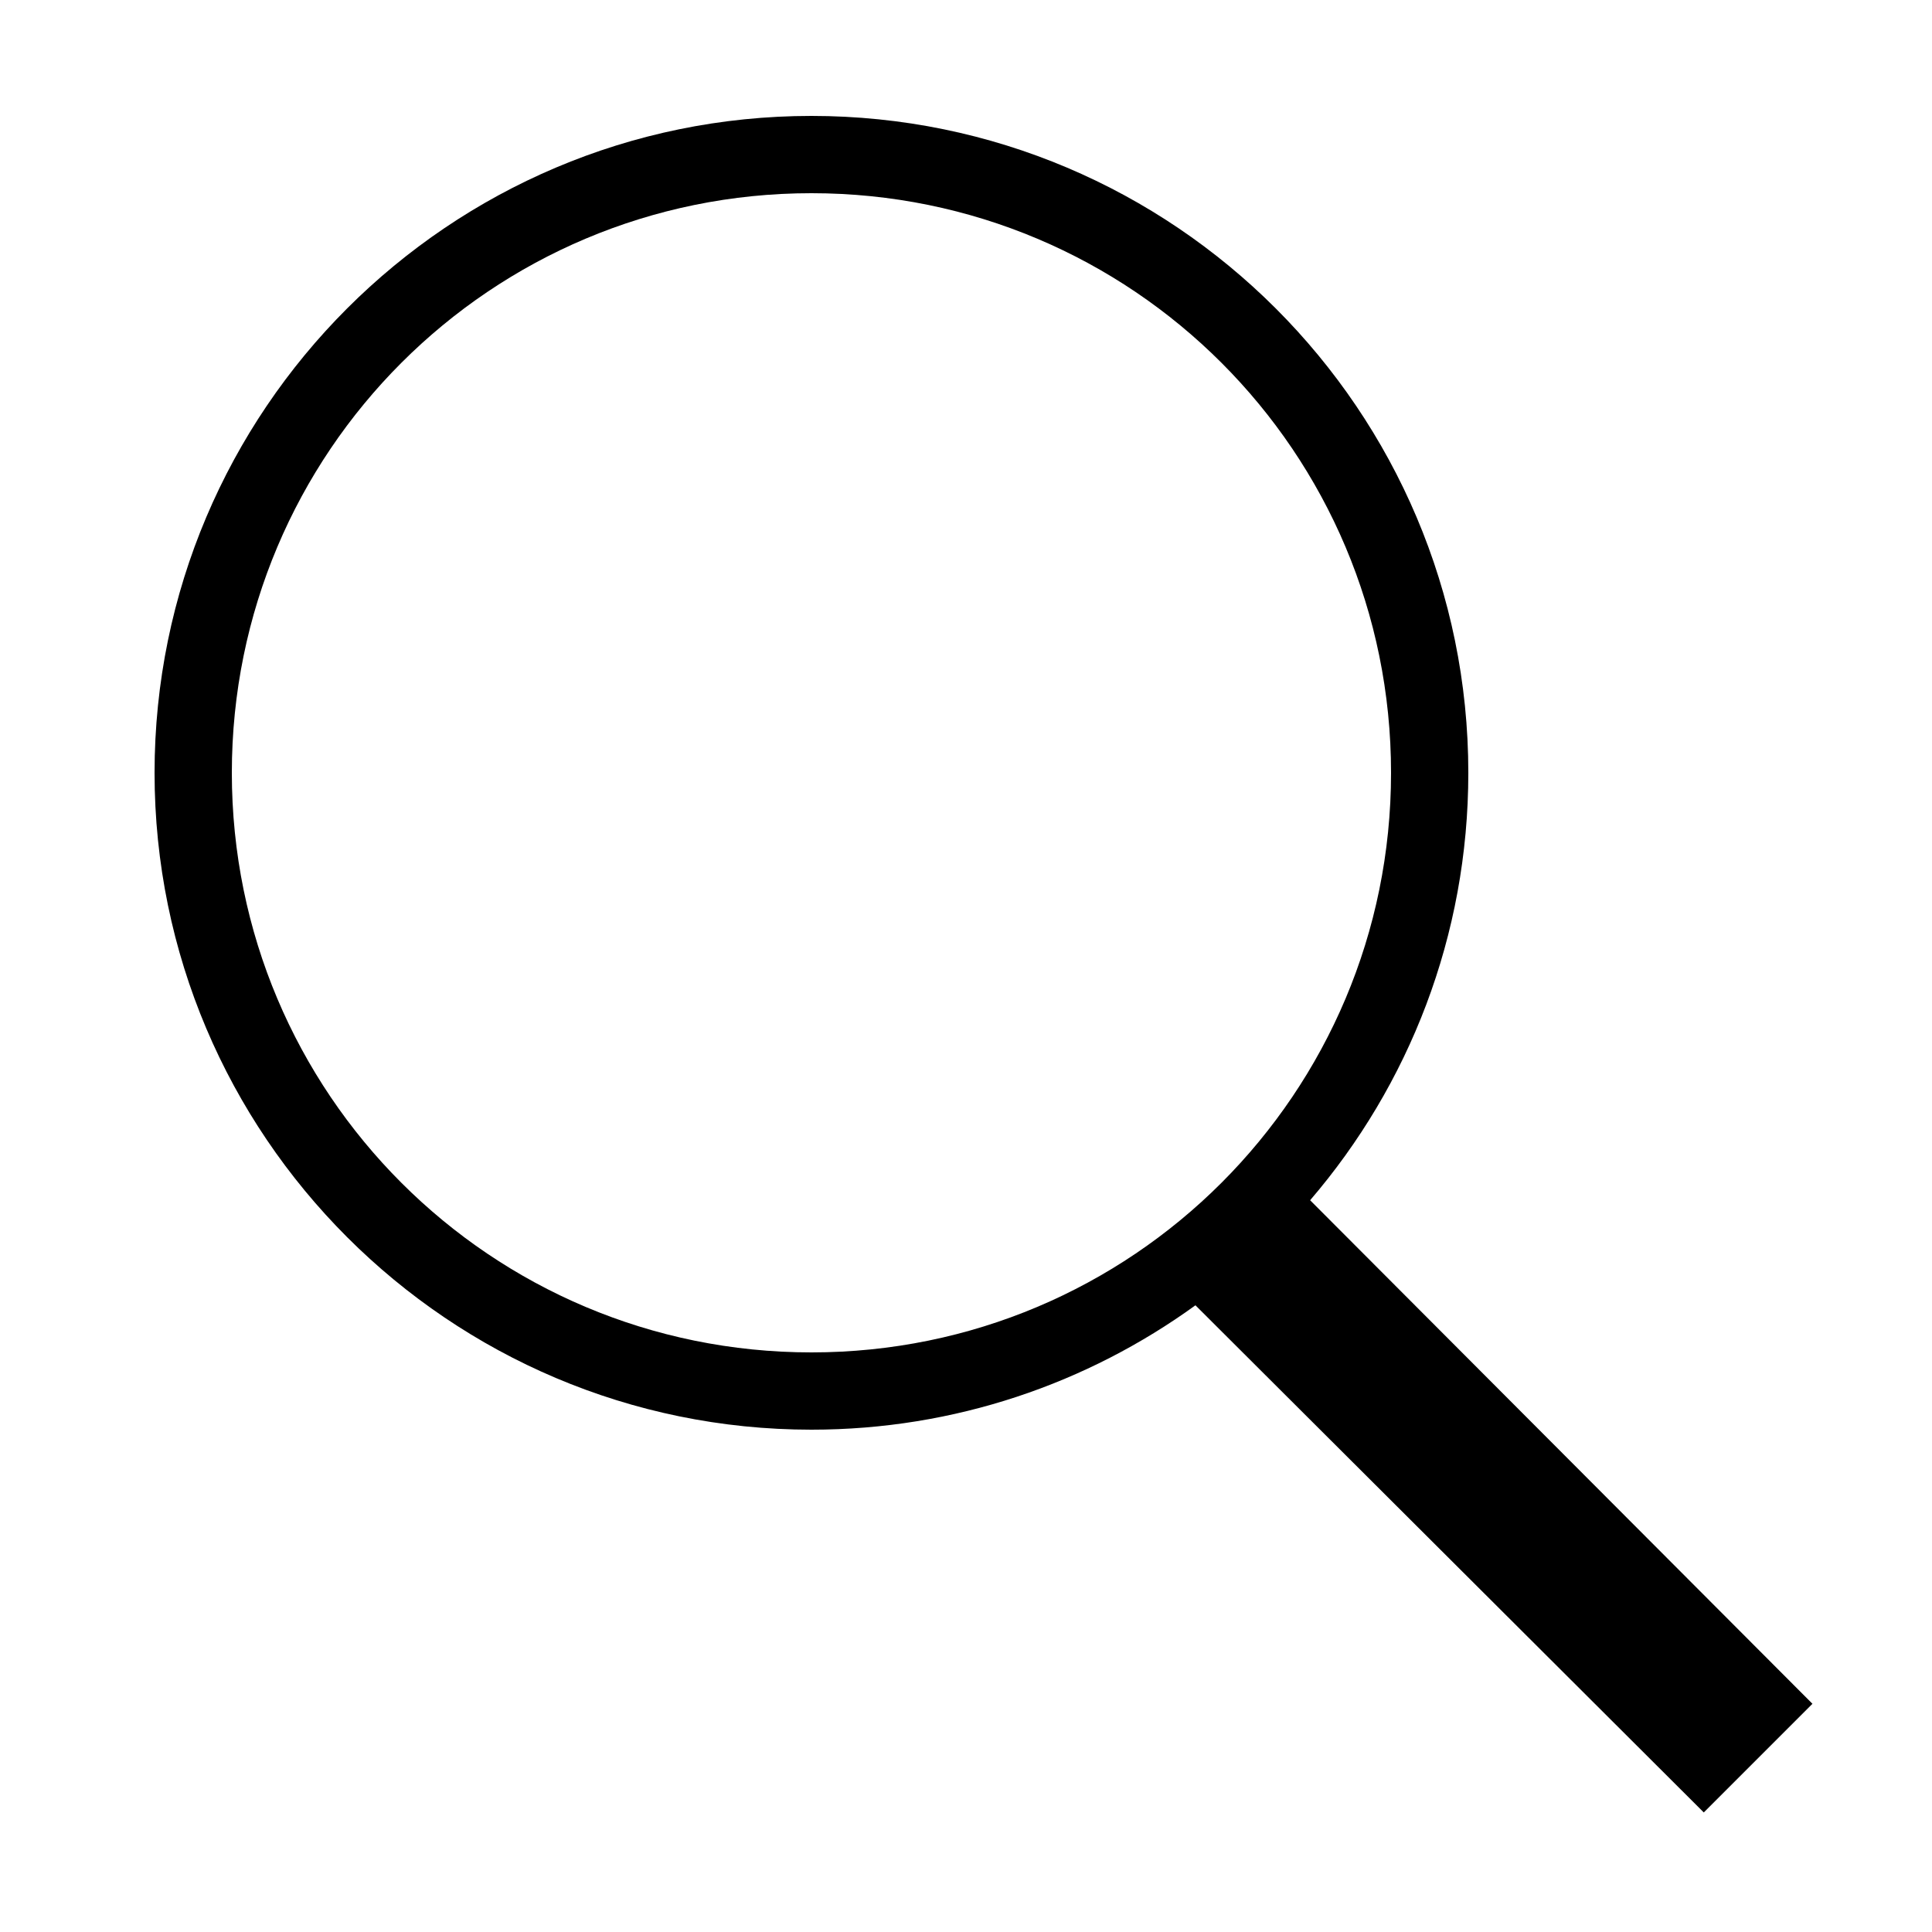
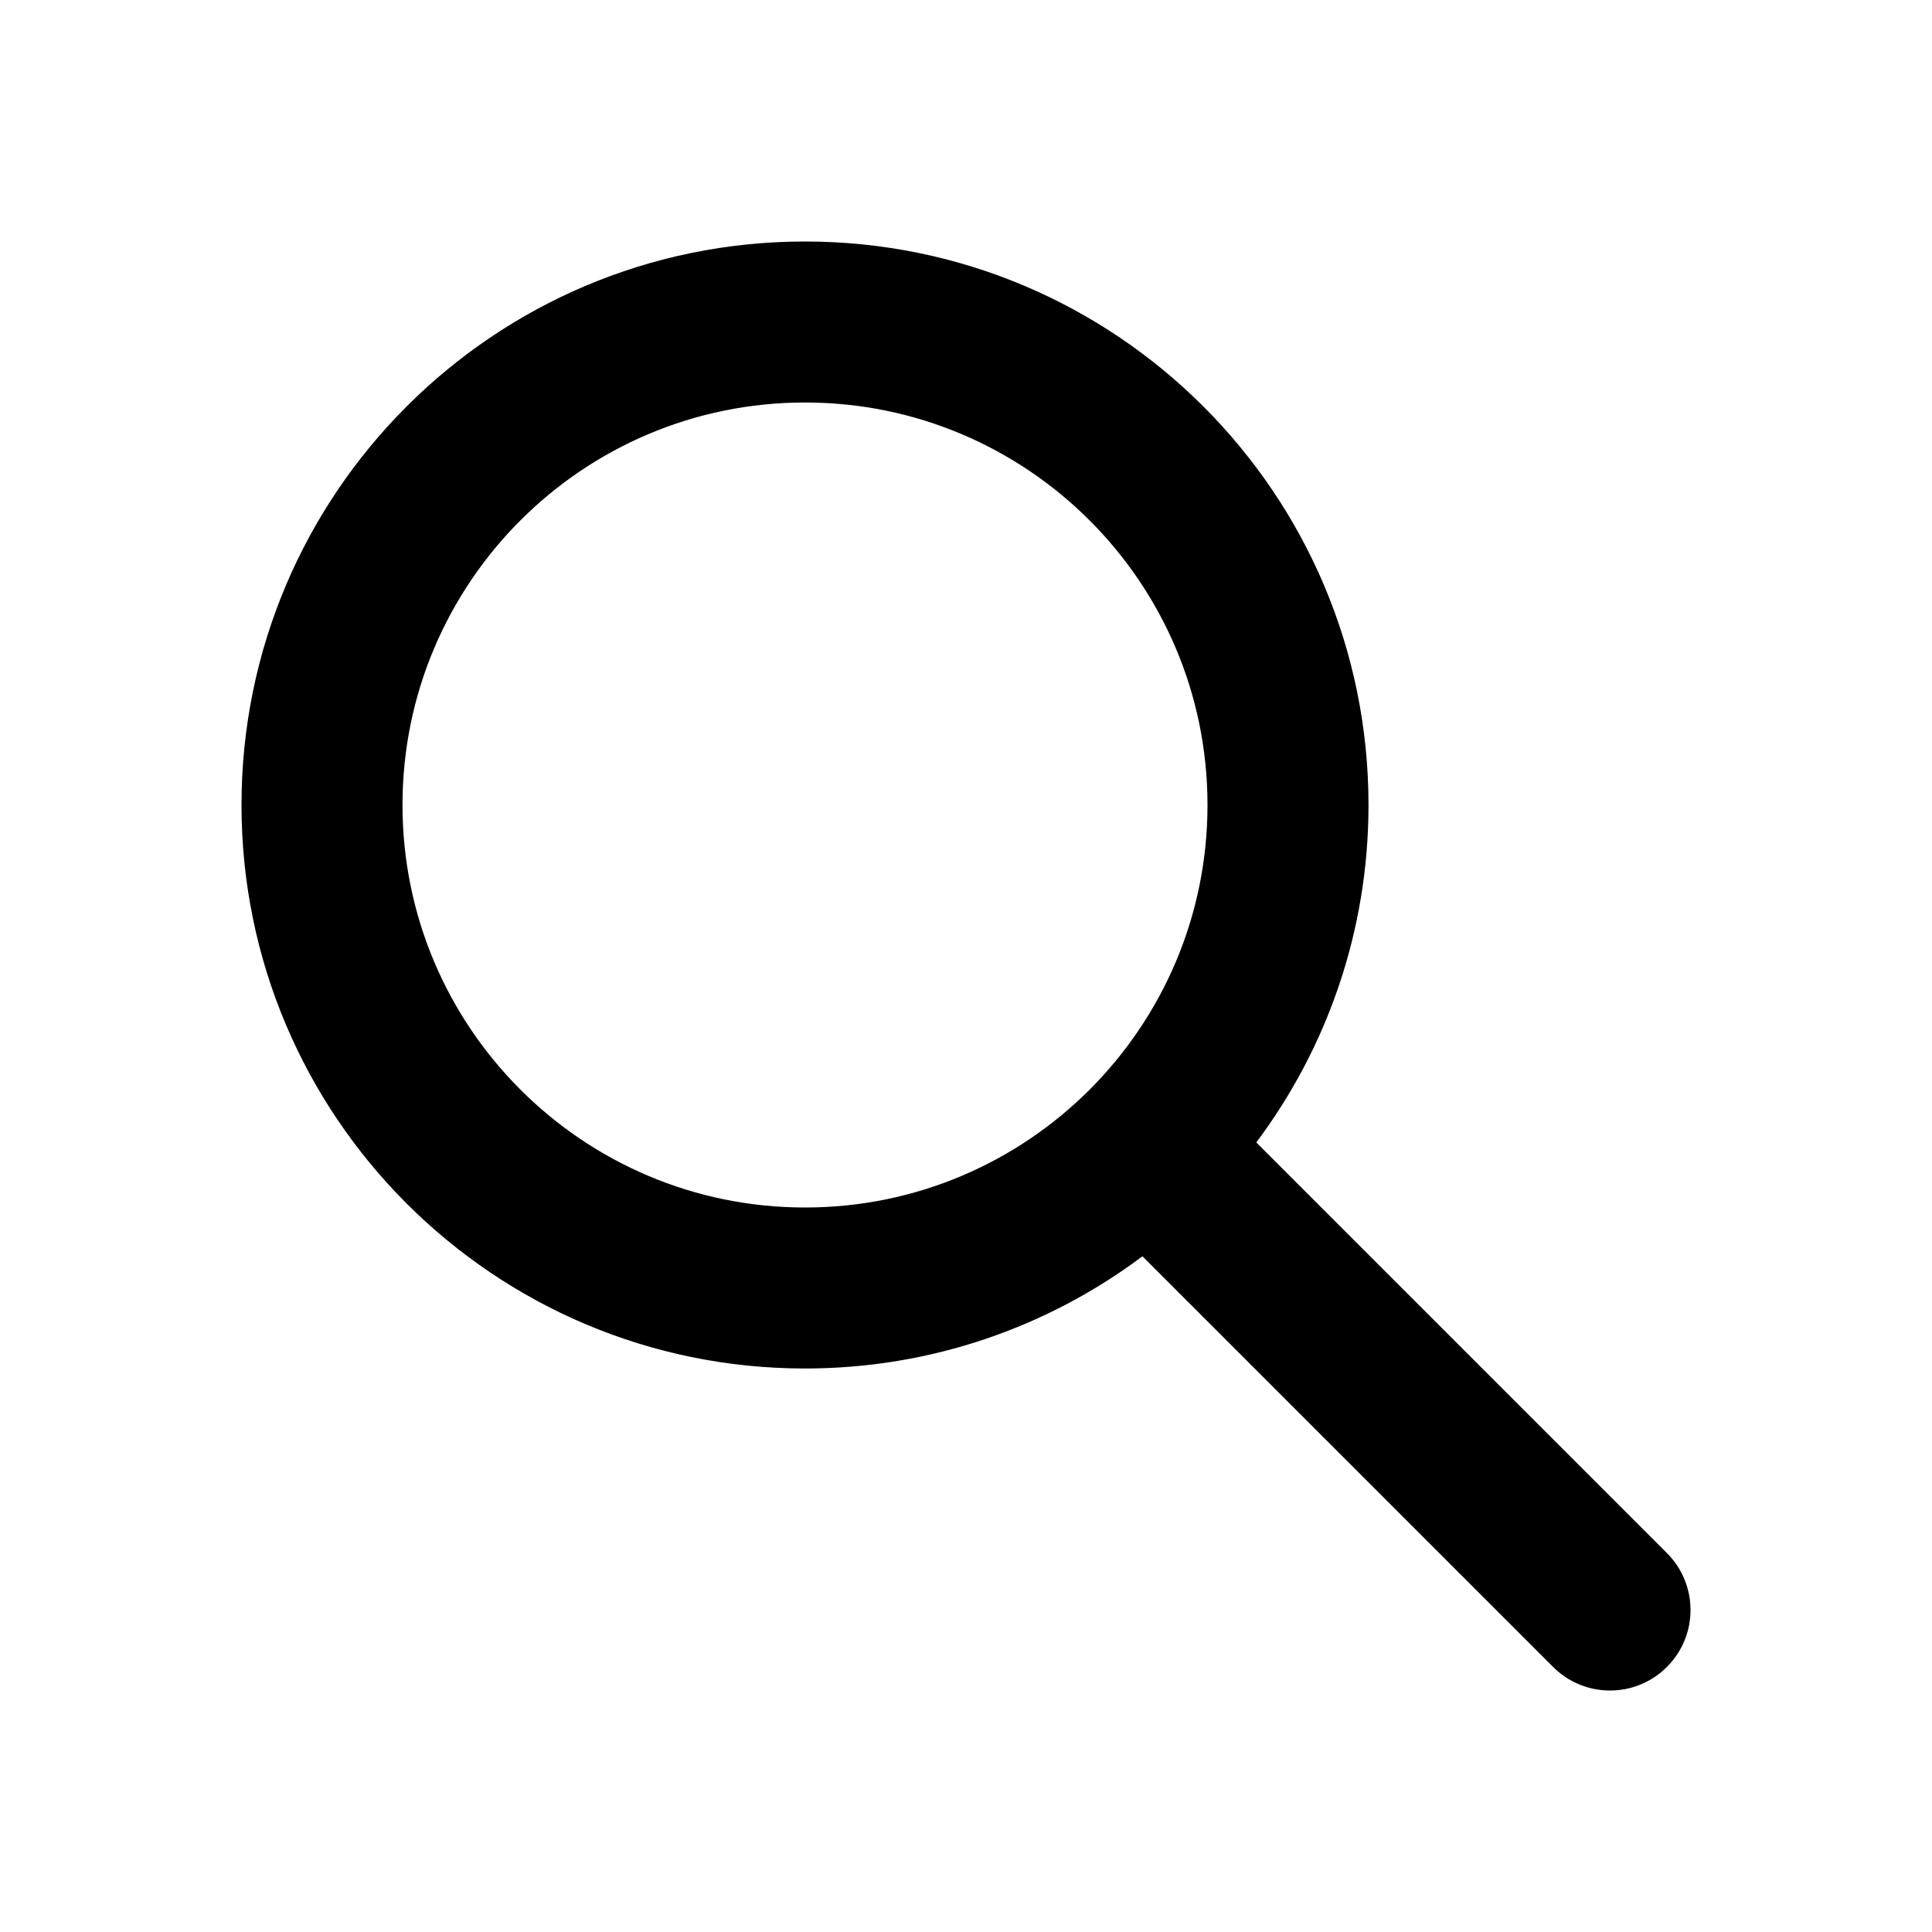
- <svg xmlns="http://www.w3.org/2000/svg" viewBox="0 0 50 50" width="50px" height="50px">
-   <path d="M 21 3 C 11.621 3 4 10.621 4 20 C 4 29.379 11.621 37 21 37 C 24.711 37 28.141 35.805 30.938 33.781 L 44.094 46.906 L 46.906 44.094 L 33.906 31.062 C 36.461 28.086 38 24.223 38 20 C 38 10.621 30.379 3 21 3 Z M 21 5 C 29.297 5 36 11.703 36 20 C 36 28.297 29.297 35 21 35 C 12.703 35 6 28.297 6 20 C 6 11.703 12.703 5 21 5 Z" />
+ <svg xmlns="http://www.w3.org/2000/svg" width="800px" height="800px" viewBox="0 0 24 24" fill="none">
+   <path fill-rule="evenodd" clip-rule="evenodd" d="M10 5C7.239 5 5 7.239 5 10C5 12.761 7.239 15 10 15C11.381 15 12.63 14.441 13.536 13.536C14.441 12.63 15 11.381 15 10C15 7.239 12.761 5 10 5ZM3 10C3 6.134 6.134 3 10 3C13.866 3 17 6.134 17 10C17 11.572 16.481 13.024 15.606 14.192L20.707 19.293C21.098 19.683 21.098 20.317 20.707 20.707C20.317 21.098 19.683 21.098 19.293 20.707L14.192 15.606C13.024 16.481 11.572 17 10 17C6.134 17 3 13.866 3 10Z" fill="#000000" />
</svg>
